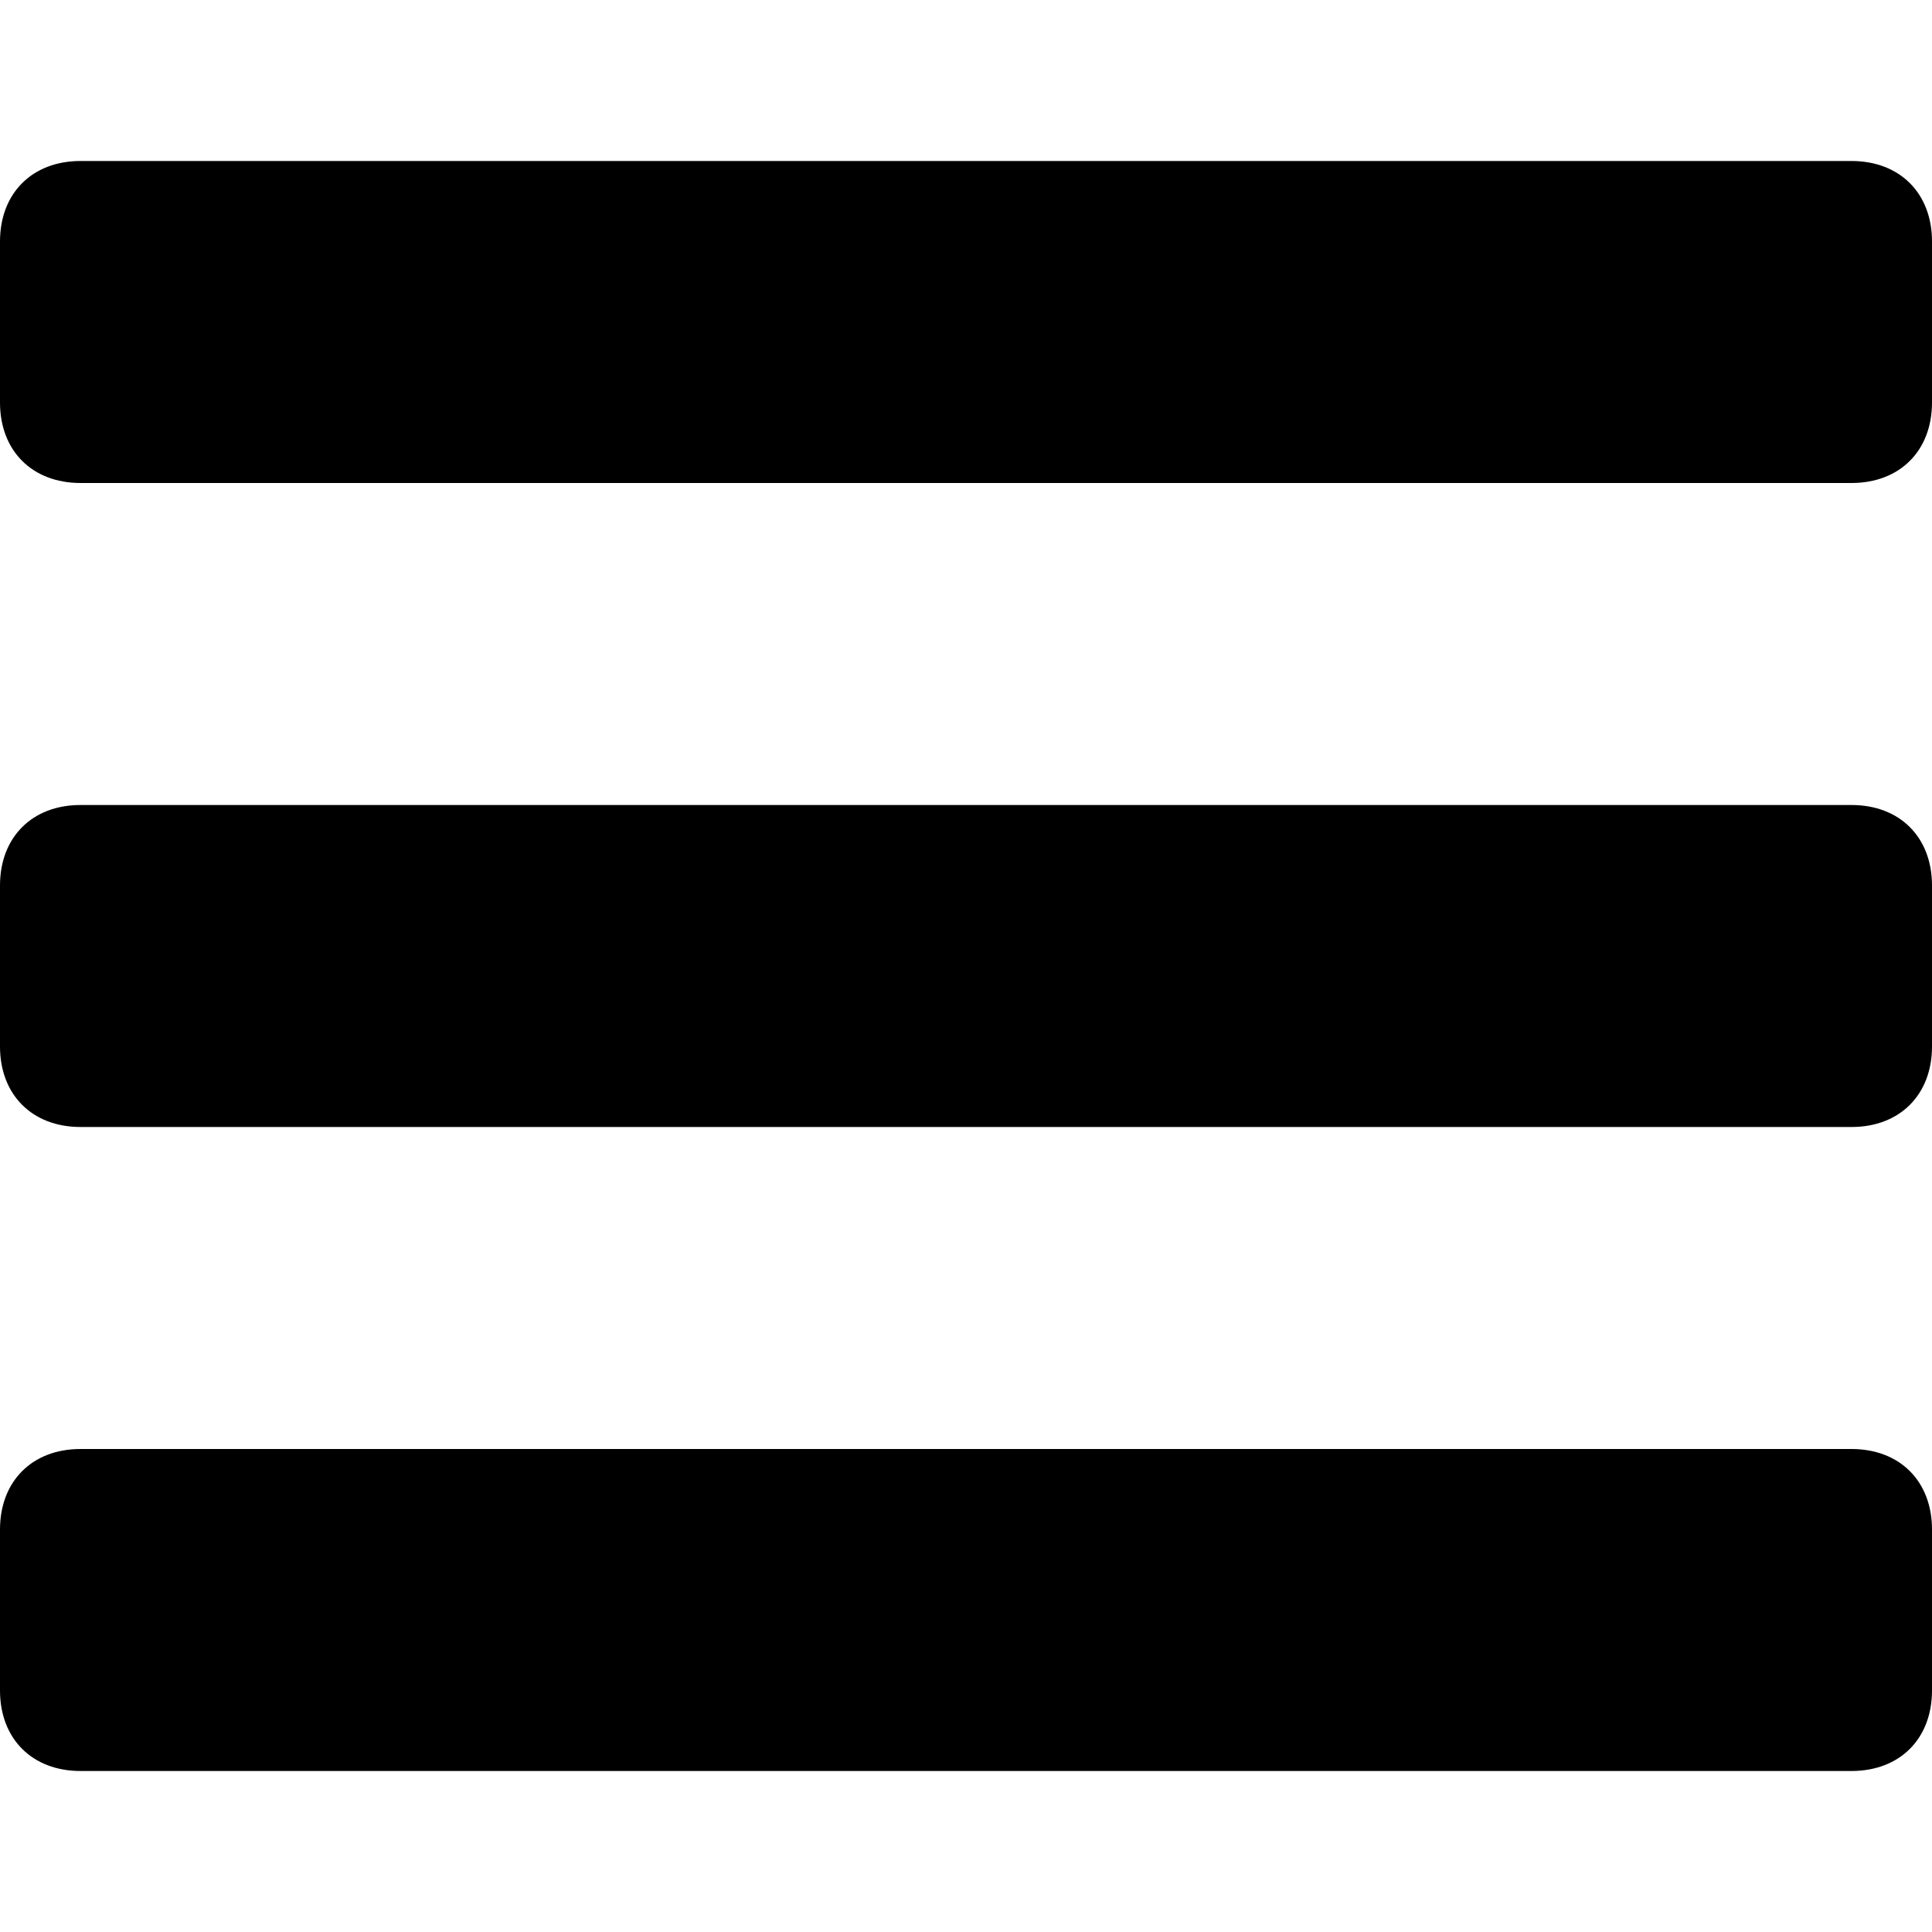
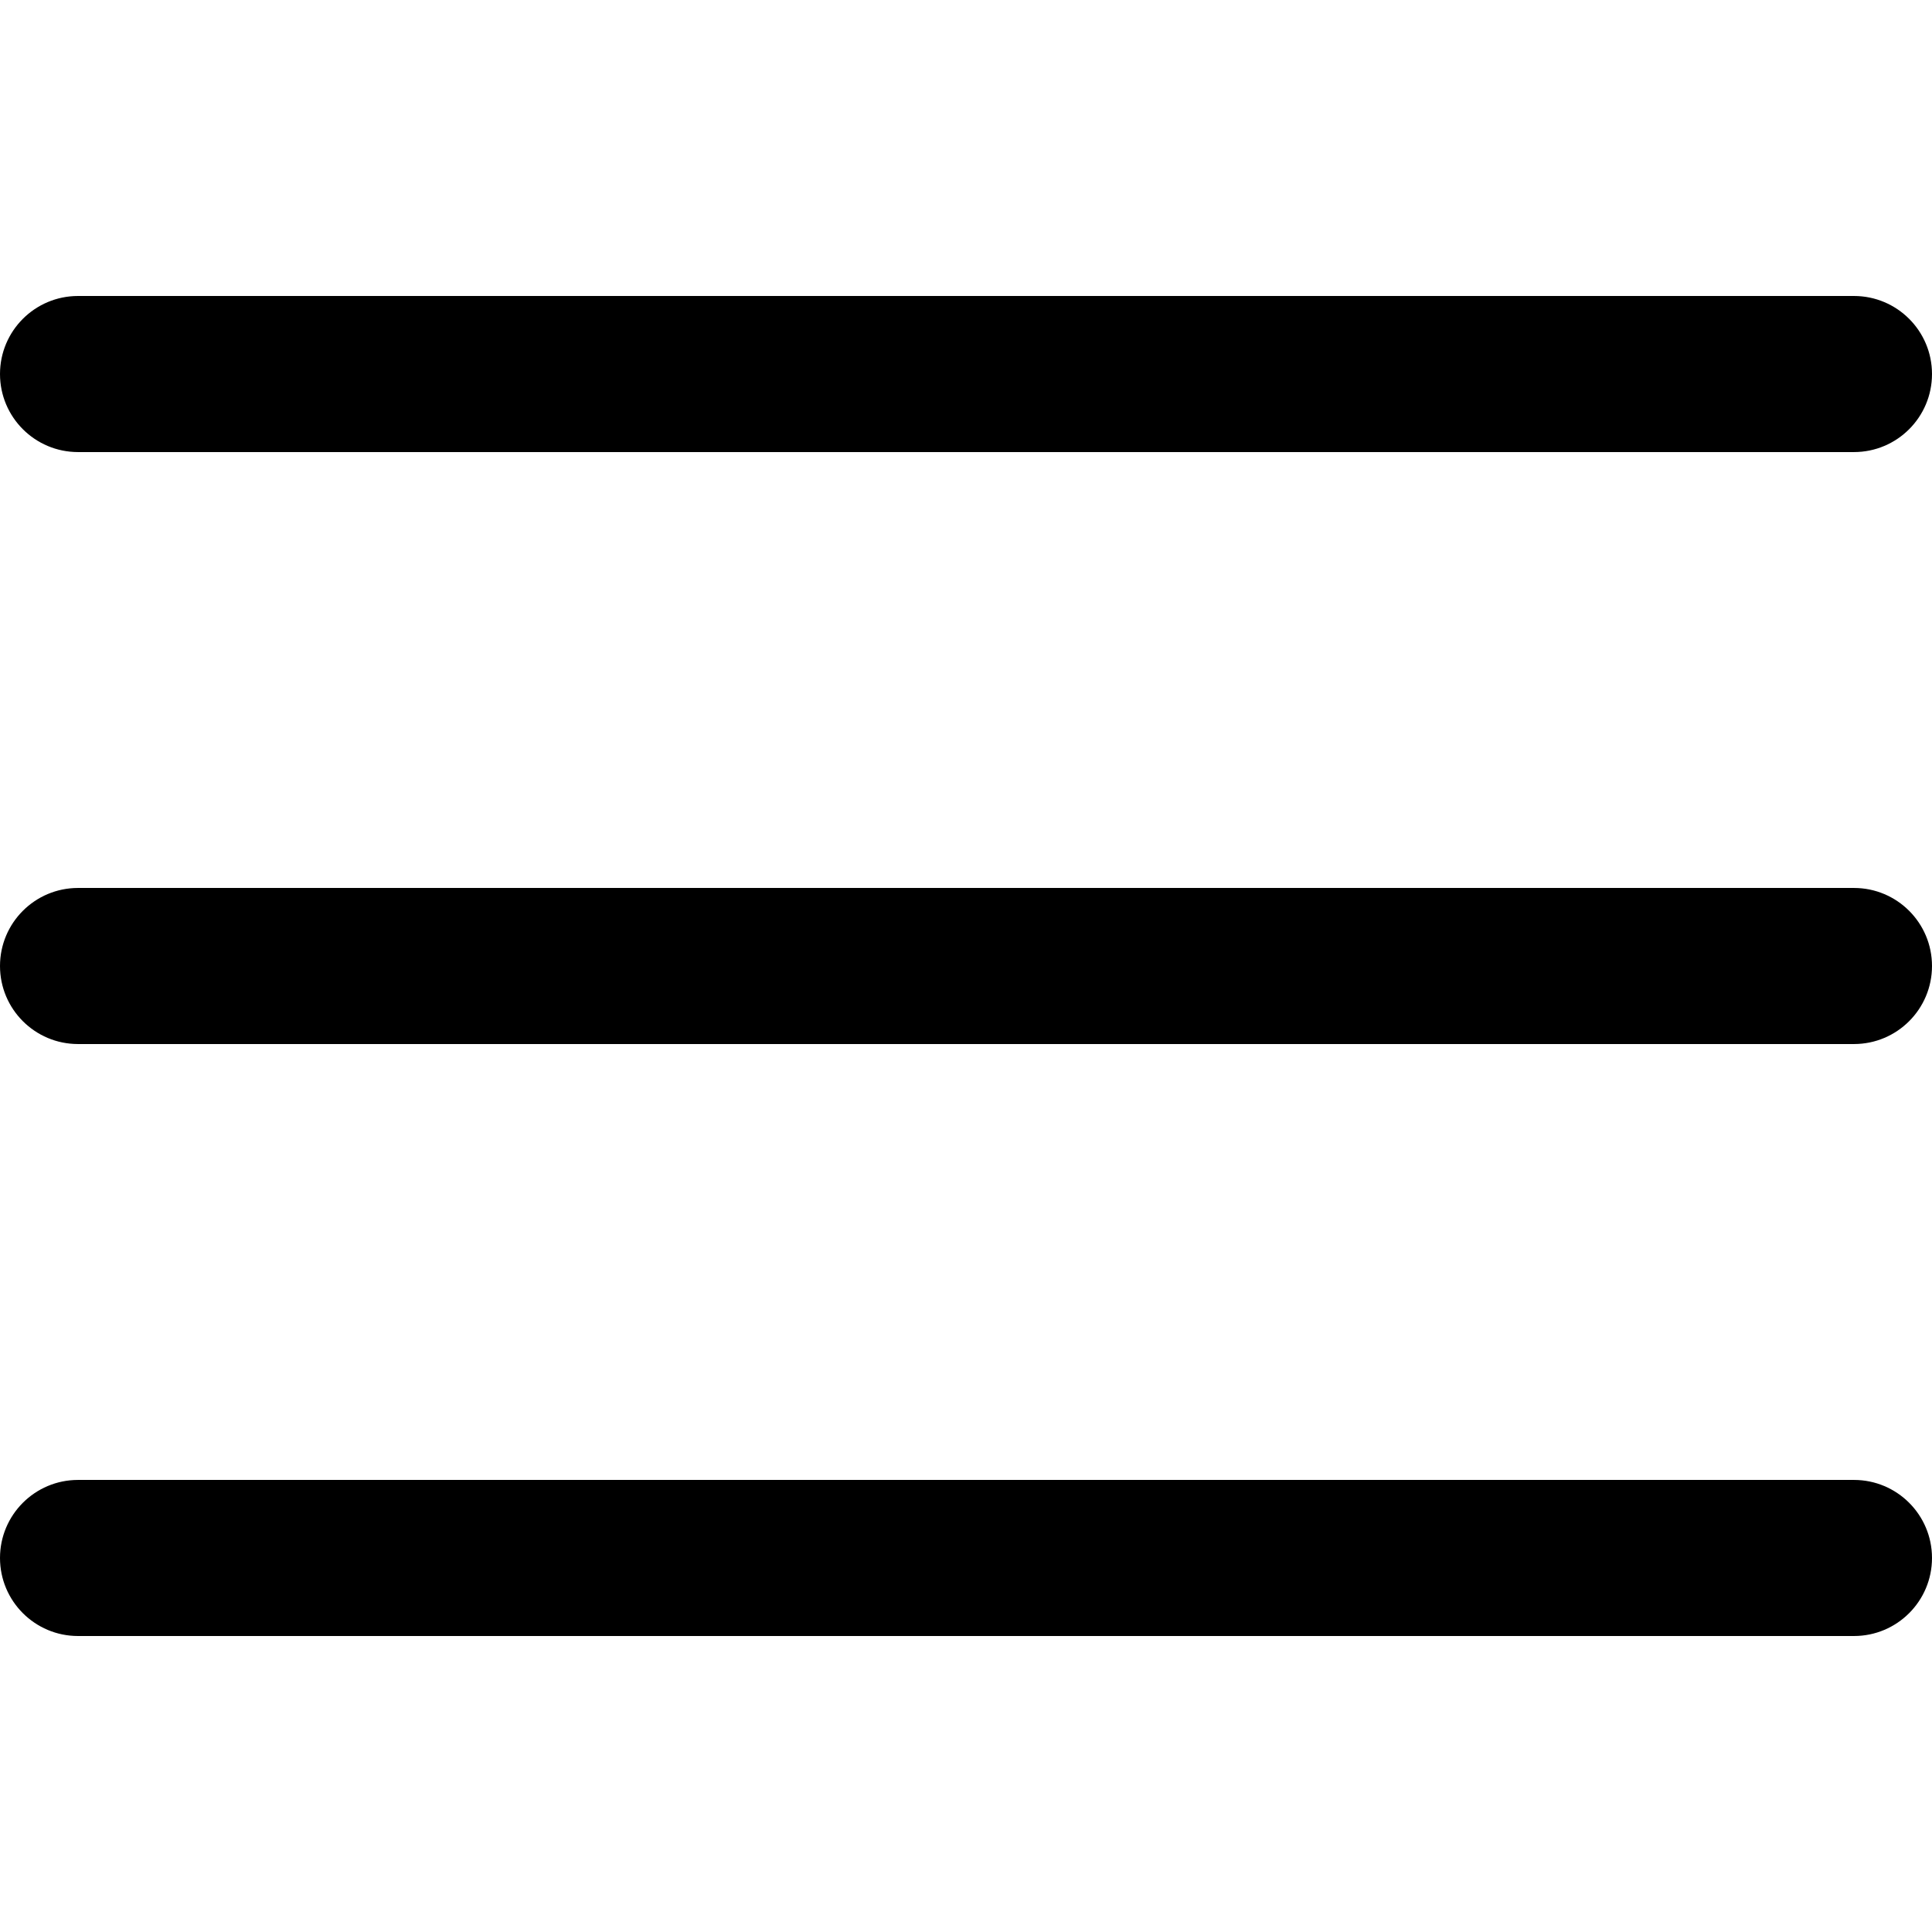
- <svg xmlns="http://www.w3.org/2000/svg" version="1.1" viewBox="0 0 24 24" enable-background="new 0 0 24 24">
+ <svg xmlns="http://www.w3.org/2000/svg" version="1.1" id="Layer_1" x="0px" y="0px" viewBox="0 0 512 512" style="enable-background:new 0 0 512 512;" xml:space="preserve">
  <g>
-     <path d="M24,3c0-0.6-0.4-1-1-1H1C0.4,2,0,2.4,0,3v2c0,0.6,0.4,1,1,1h22c0.6,0,1-0.4,1-1V3z" />
-     <path d="M24,11c0-0.6-0.4-1-1-1H1c-0.6,0-1,0.4-1,1v2c0,0.6,0.4,1,1,1h22c0.6,0,1-0.4,1-1V11z" />
-     <path d="M24,19c0-0.6-0.4-1-1-1H1c-0.6,0-1,0.4-1,1v2c0,0.6,0.4,1,1,1h22c0.6,0,1-0.4,1-1V19z" />
+     <g>
+       <path d="M491.318,235.318H20.682C9.26,235.318,0,244.577,0,256s9.26,20.682,20.682,20.682h470.636    c11.423,0,20.682-9.259,20.682-20.682C512,244.578,502.741,235.318,491.318,235.318z" />
+     </g>
  </g>
+   <g>
+     <g>
+       <path d="M491.318,78.439H20.682C9.26,78.439,0,87.699,0,99.121c0,11.422,9.26,20.682,20.682,20.682h470.636    c11.423,0,20.682-9.26,20.682-20.682C512,87.699,502.741,78.439,491.318,78.439z" />
+     </g>
+   </g>
+   <g>
+     <g>
+       <path d="M491.318,392.197H20.682C9.26,392.197,0,401.456,0,412.879s9.26,20.682,20.682,20.682h470.636    c11.423,0,20.682-9.259,20.682-20.682S502.741,392.197,491.318,392.197z" />
+     </g>
+   </g>
+   <g>
+ </g>
+   <g>
+ </g>
+   <g>
+ </g>
+   <g>
+ </g>
+   <g>
+ </g>
+   <g>
+ </g>
+   <g>
+ </g>
+   <g>
+ </g>
+   <g>
+ </g>
+   <g>
+ </g>
+   <g>
+ </g>
+   <g>
+ </g>
+   <g>
+ </g>
+   <g>
+ </g>
+   <g>
+ </g>
</svg>
